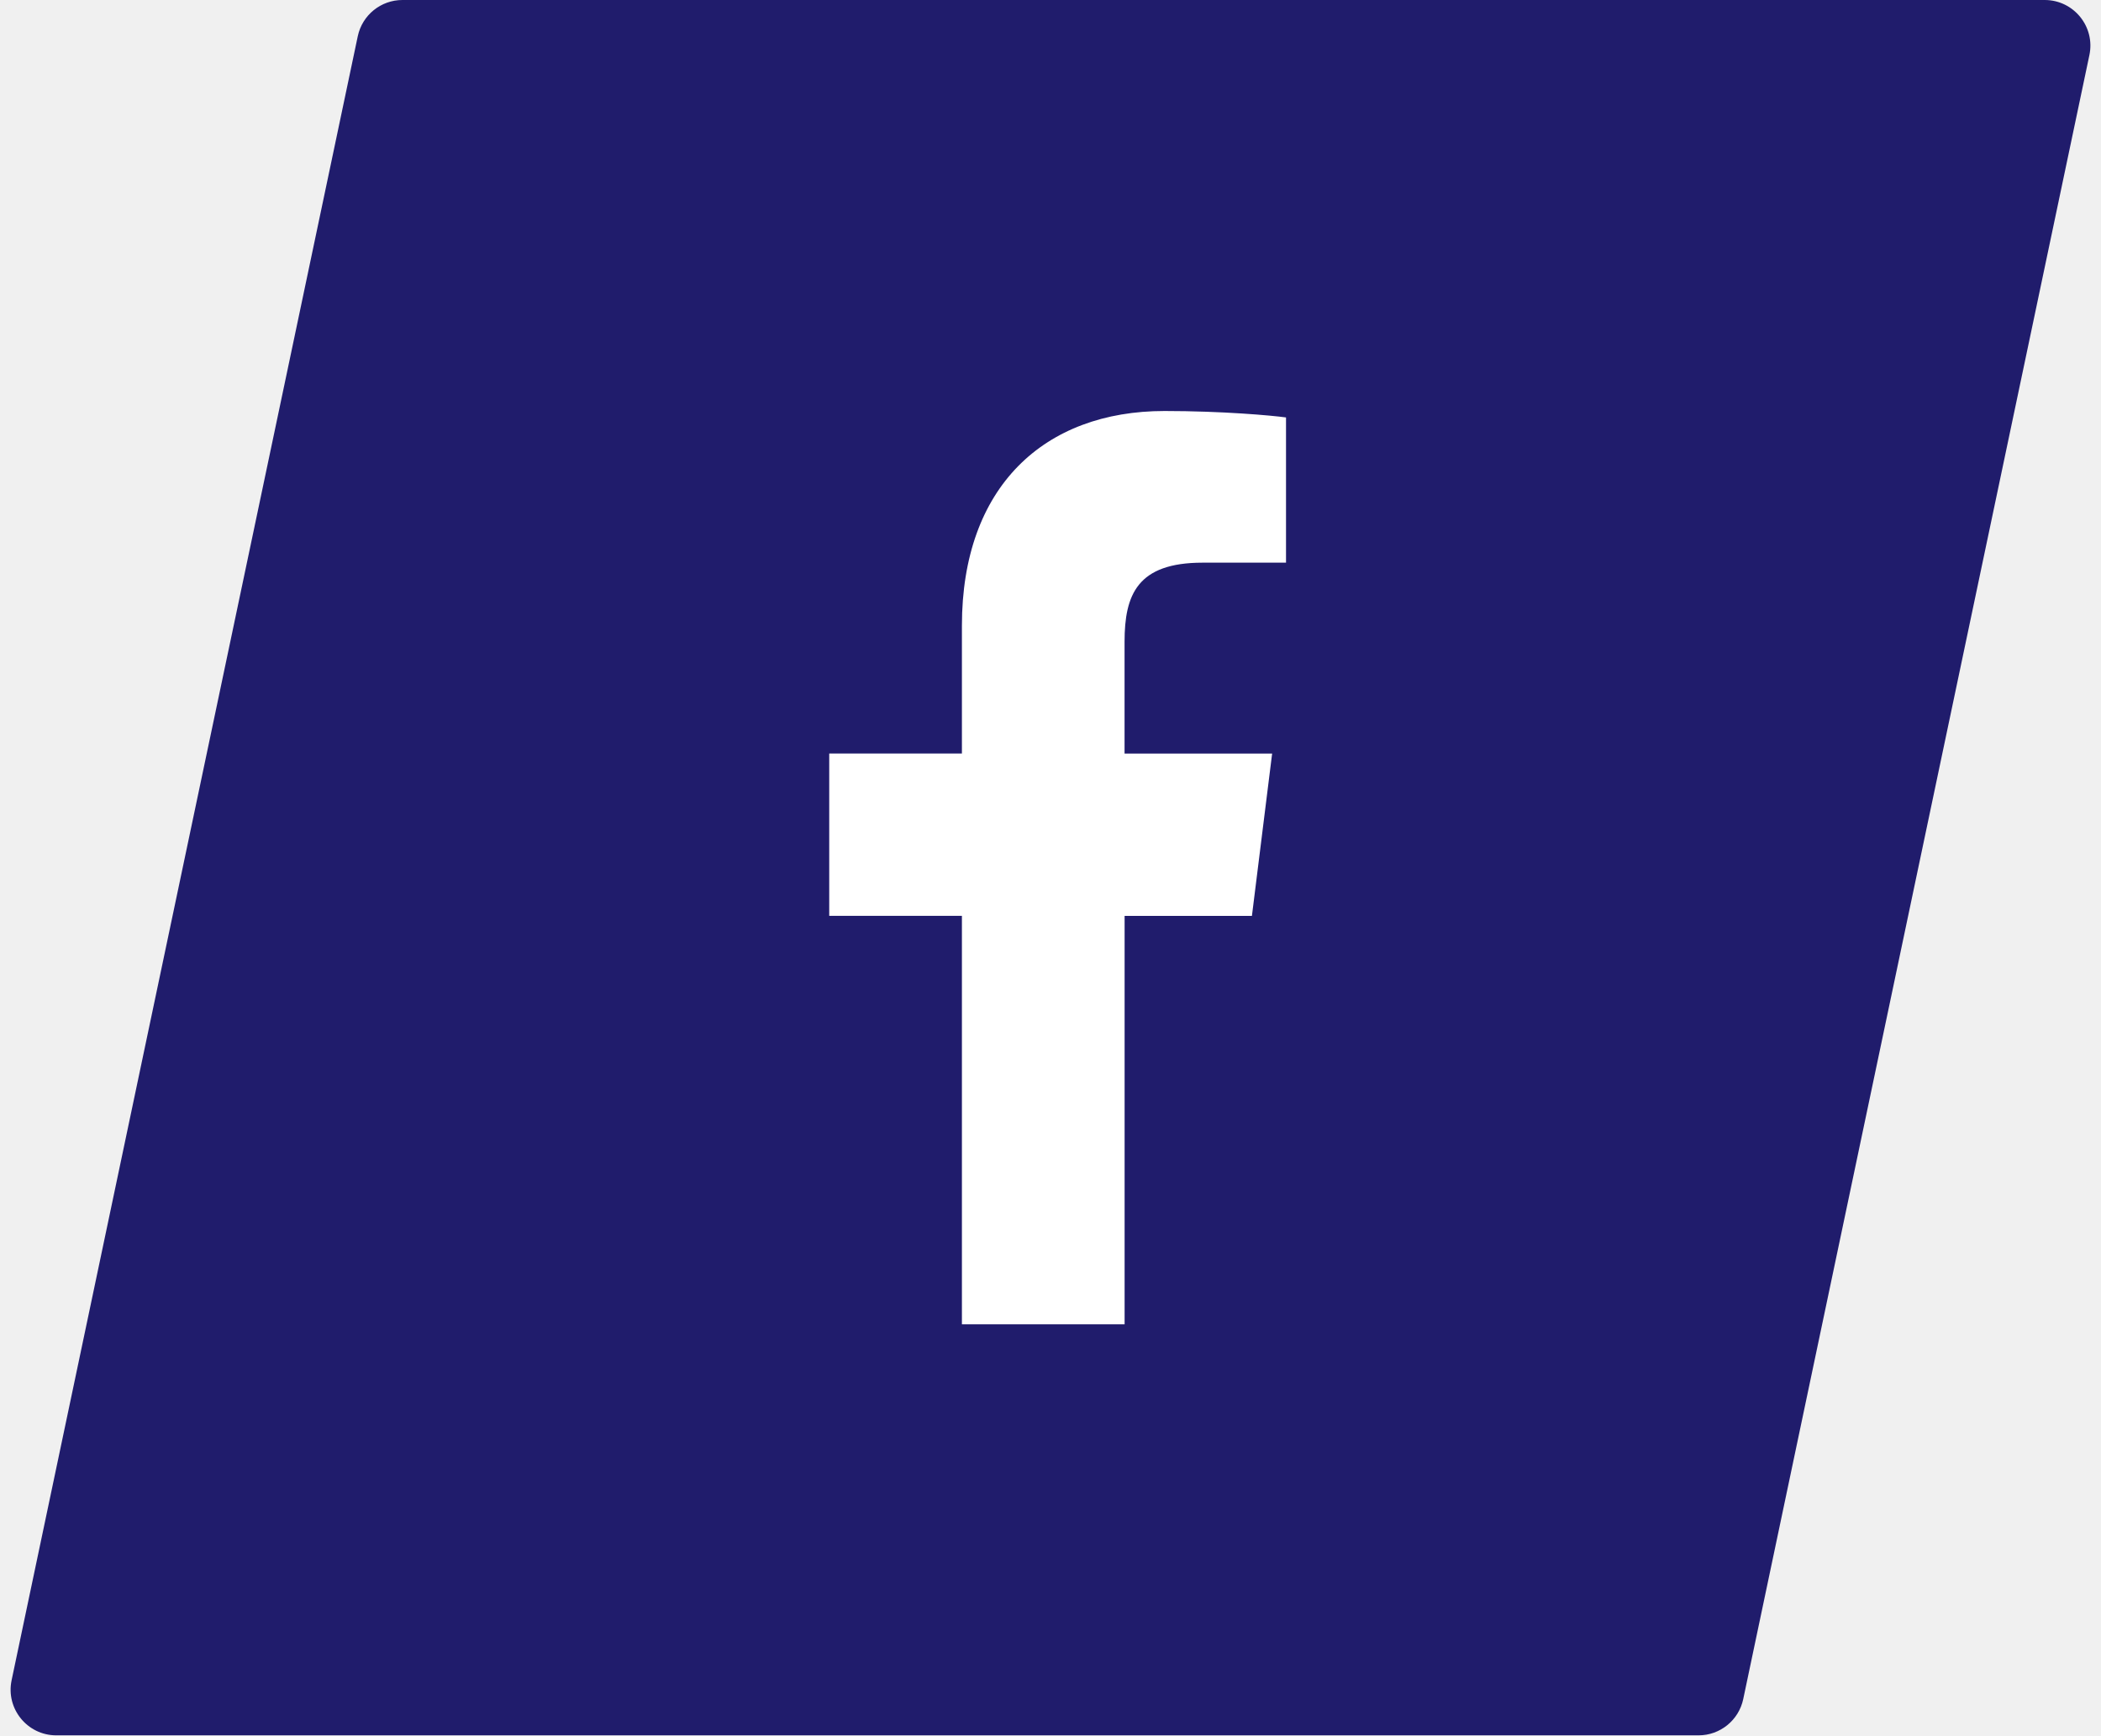
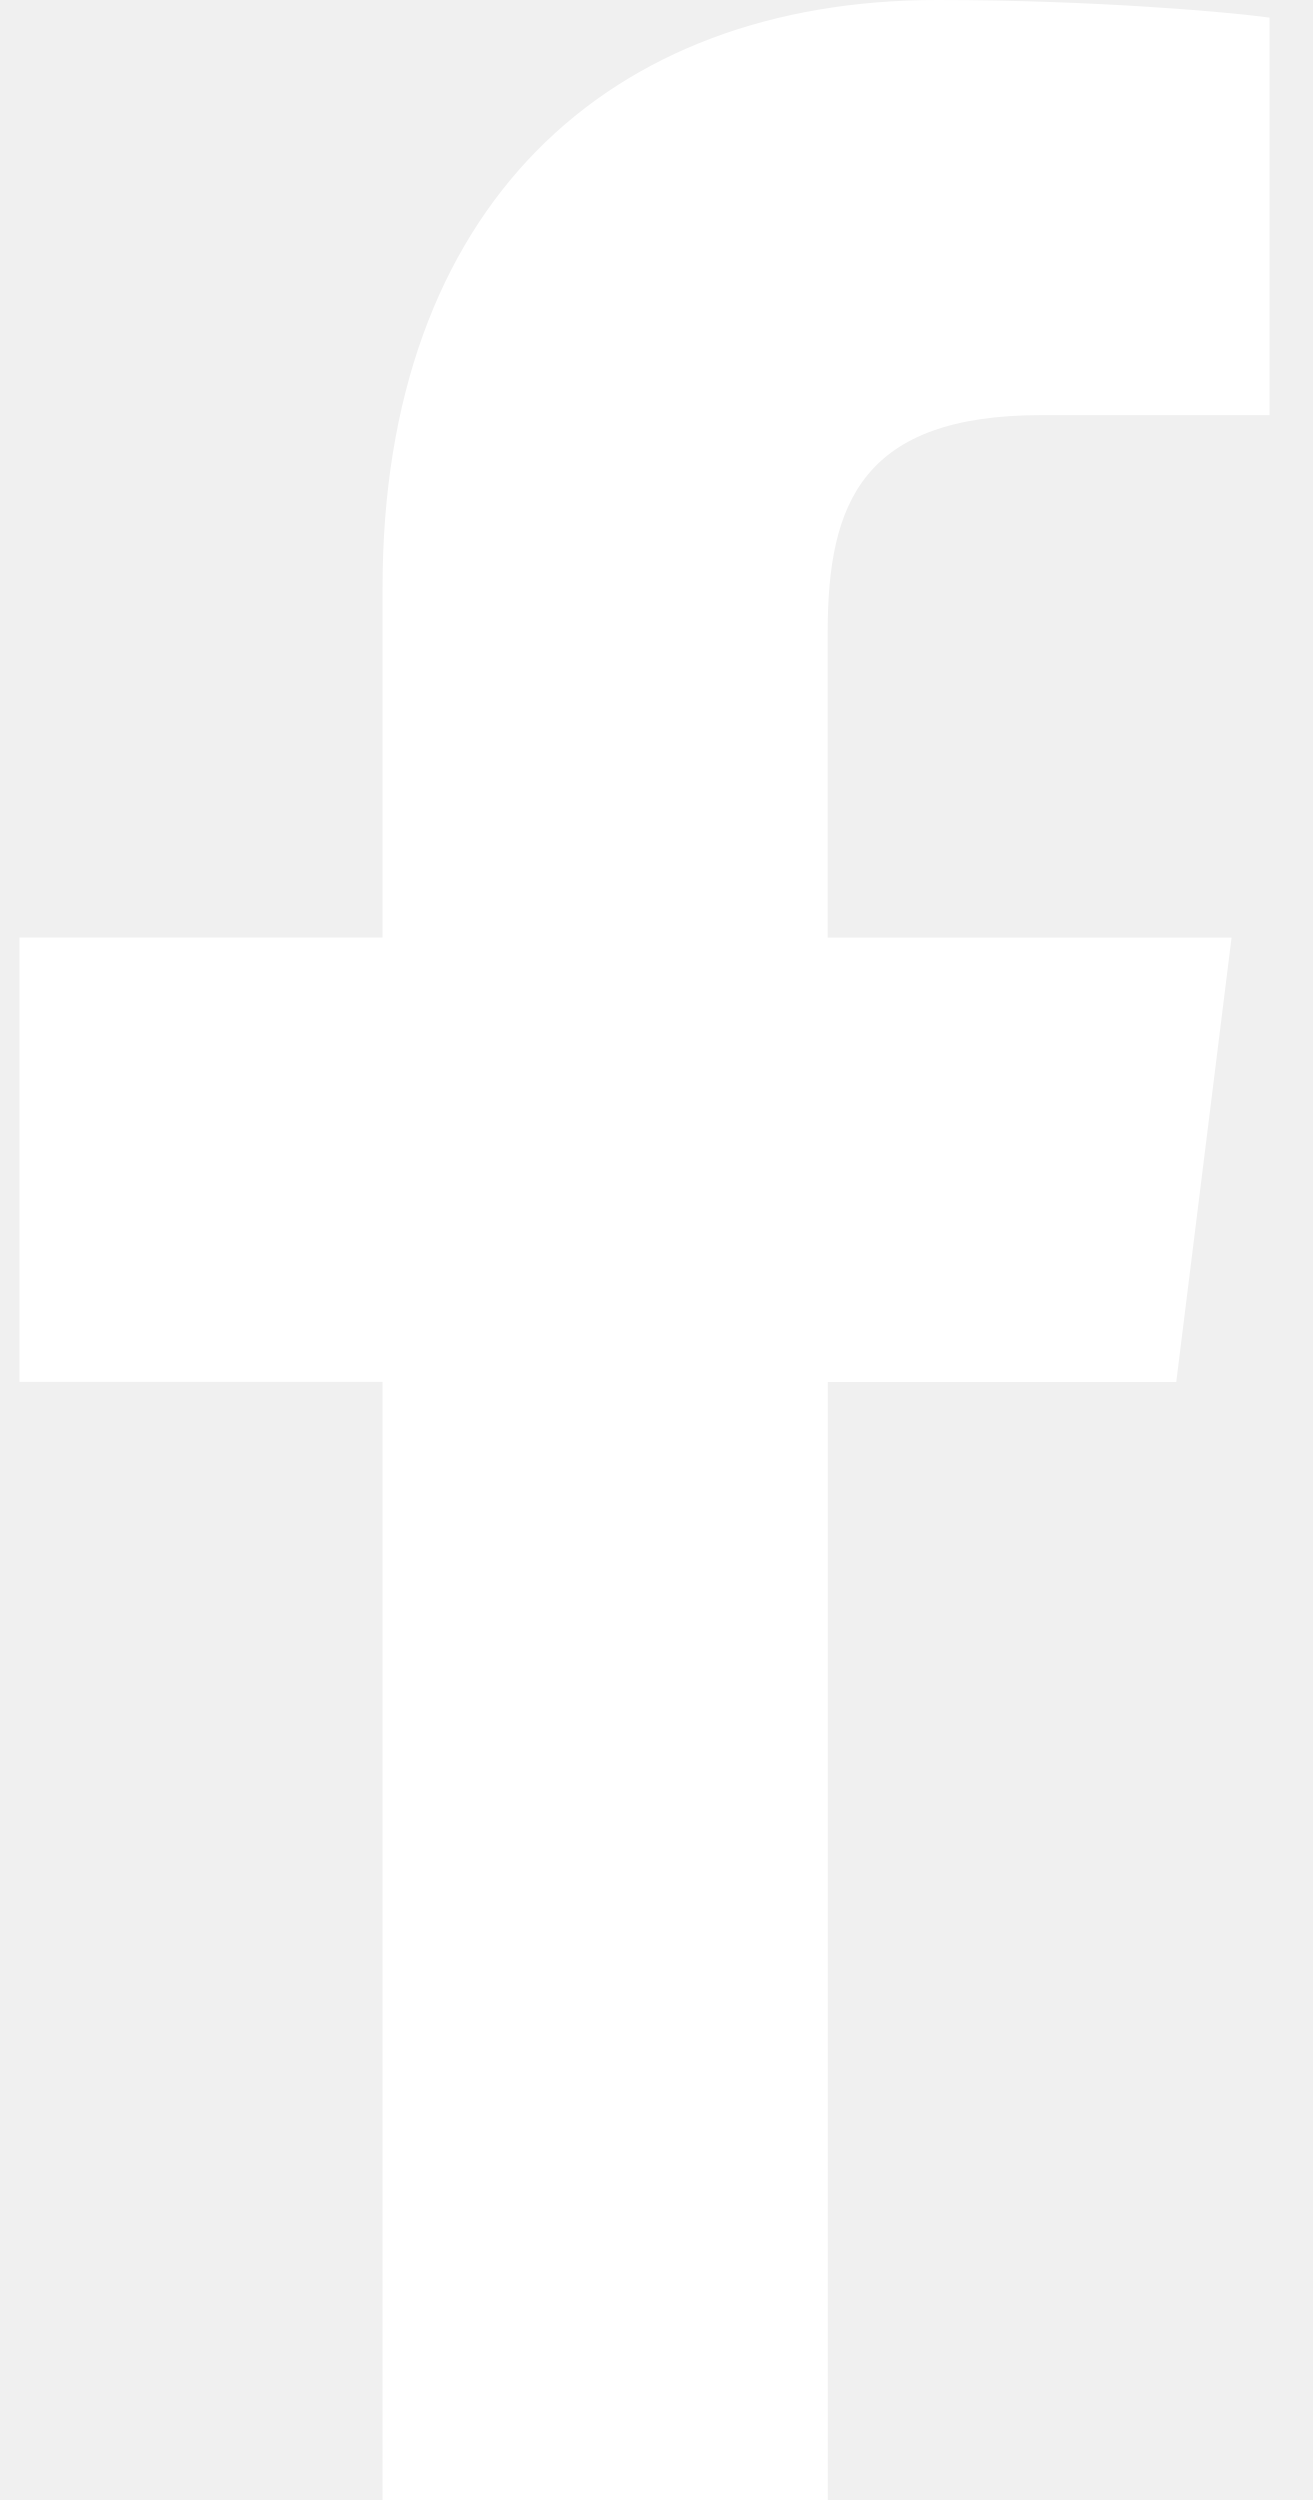
- <svg xmlns="http://www.w3.org/2000/svg" width="92" height="76" viewBox="0 0 92 76" fill="none">
-   <path d="M15.666 1.588C15.861 0.662 16.677 0 17.623 0H89.535C90.805 0 91.754 1.169 91.492 2.412L76.334 74.412C76.139 75.338 75.323 76 74.377 76H2.465C1.195 76 0.246 74.831 0.508 73.588L15.666 1.588Z" fill="#201C6C" />
-   <g clip-path="url(#clip0_189_255)">
-     <path d="M52.661 24.642H56.313V18.282C55.683 18.195 53.516 18 50.993 18C45.728 18 42.121 21.312 42.121 27.398V33H36.311V40.11H42.121V58H49.245V40.112H54.82L55.705 33.002H49.243V28.103C49.245 26.048 49.798 24.642 52.661 24.642Z" fill="white" />
-   </g>
-   <defs>
-     <clipPath id="clip0_189_255">
-       <rect width="40" height="40" fill="white" transform="translate(26 18)" />
-     </clipPath>
-   </defs>
+ <svg xmlns="http://www.w3.org/2000/svg" width="21" height="40" viewBox="0 0 21 40" fill="none">
+   <path d="M16.661 6.642H20.313V0.282C19.683 0.195 17.516 0 14.993 0C9.728 0 6.121 3.312 6.121 9.398V15H0.311V22.11H6.121V40H13.245V22.112H18.82L19.705 15.002H13.243V10.103C13.245 8.048 13.798 6.642 16.661 6.642V6.642Z" fill="white" />
</svg>
